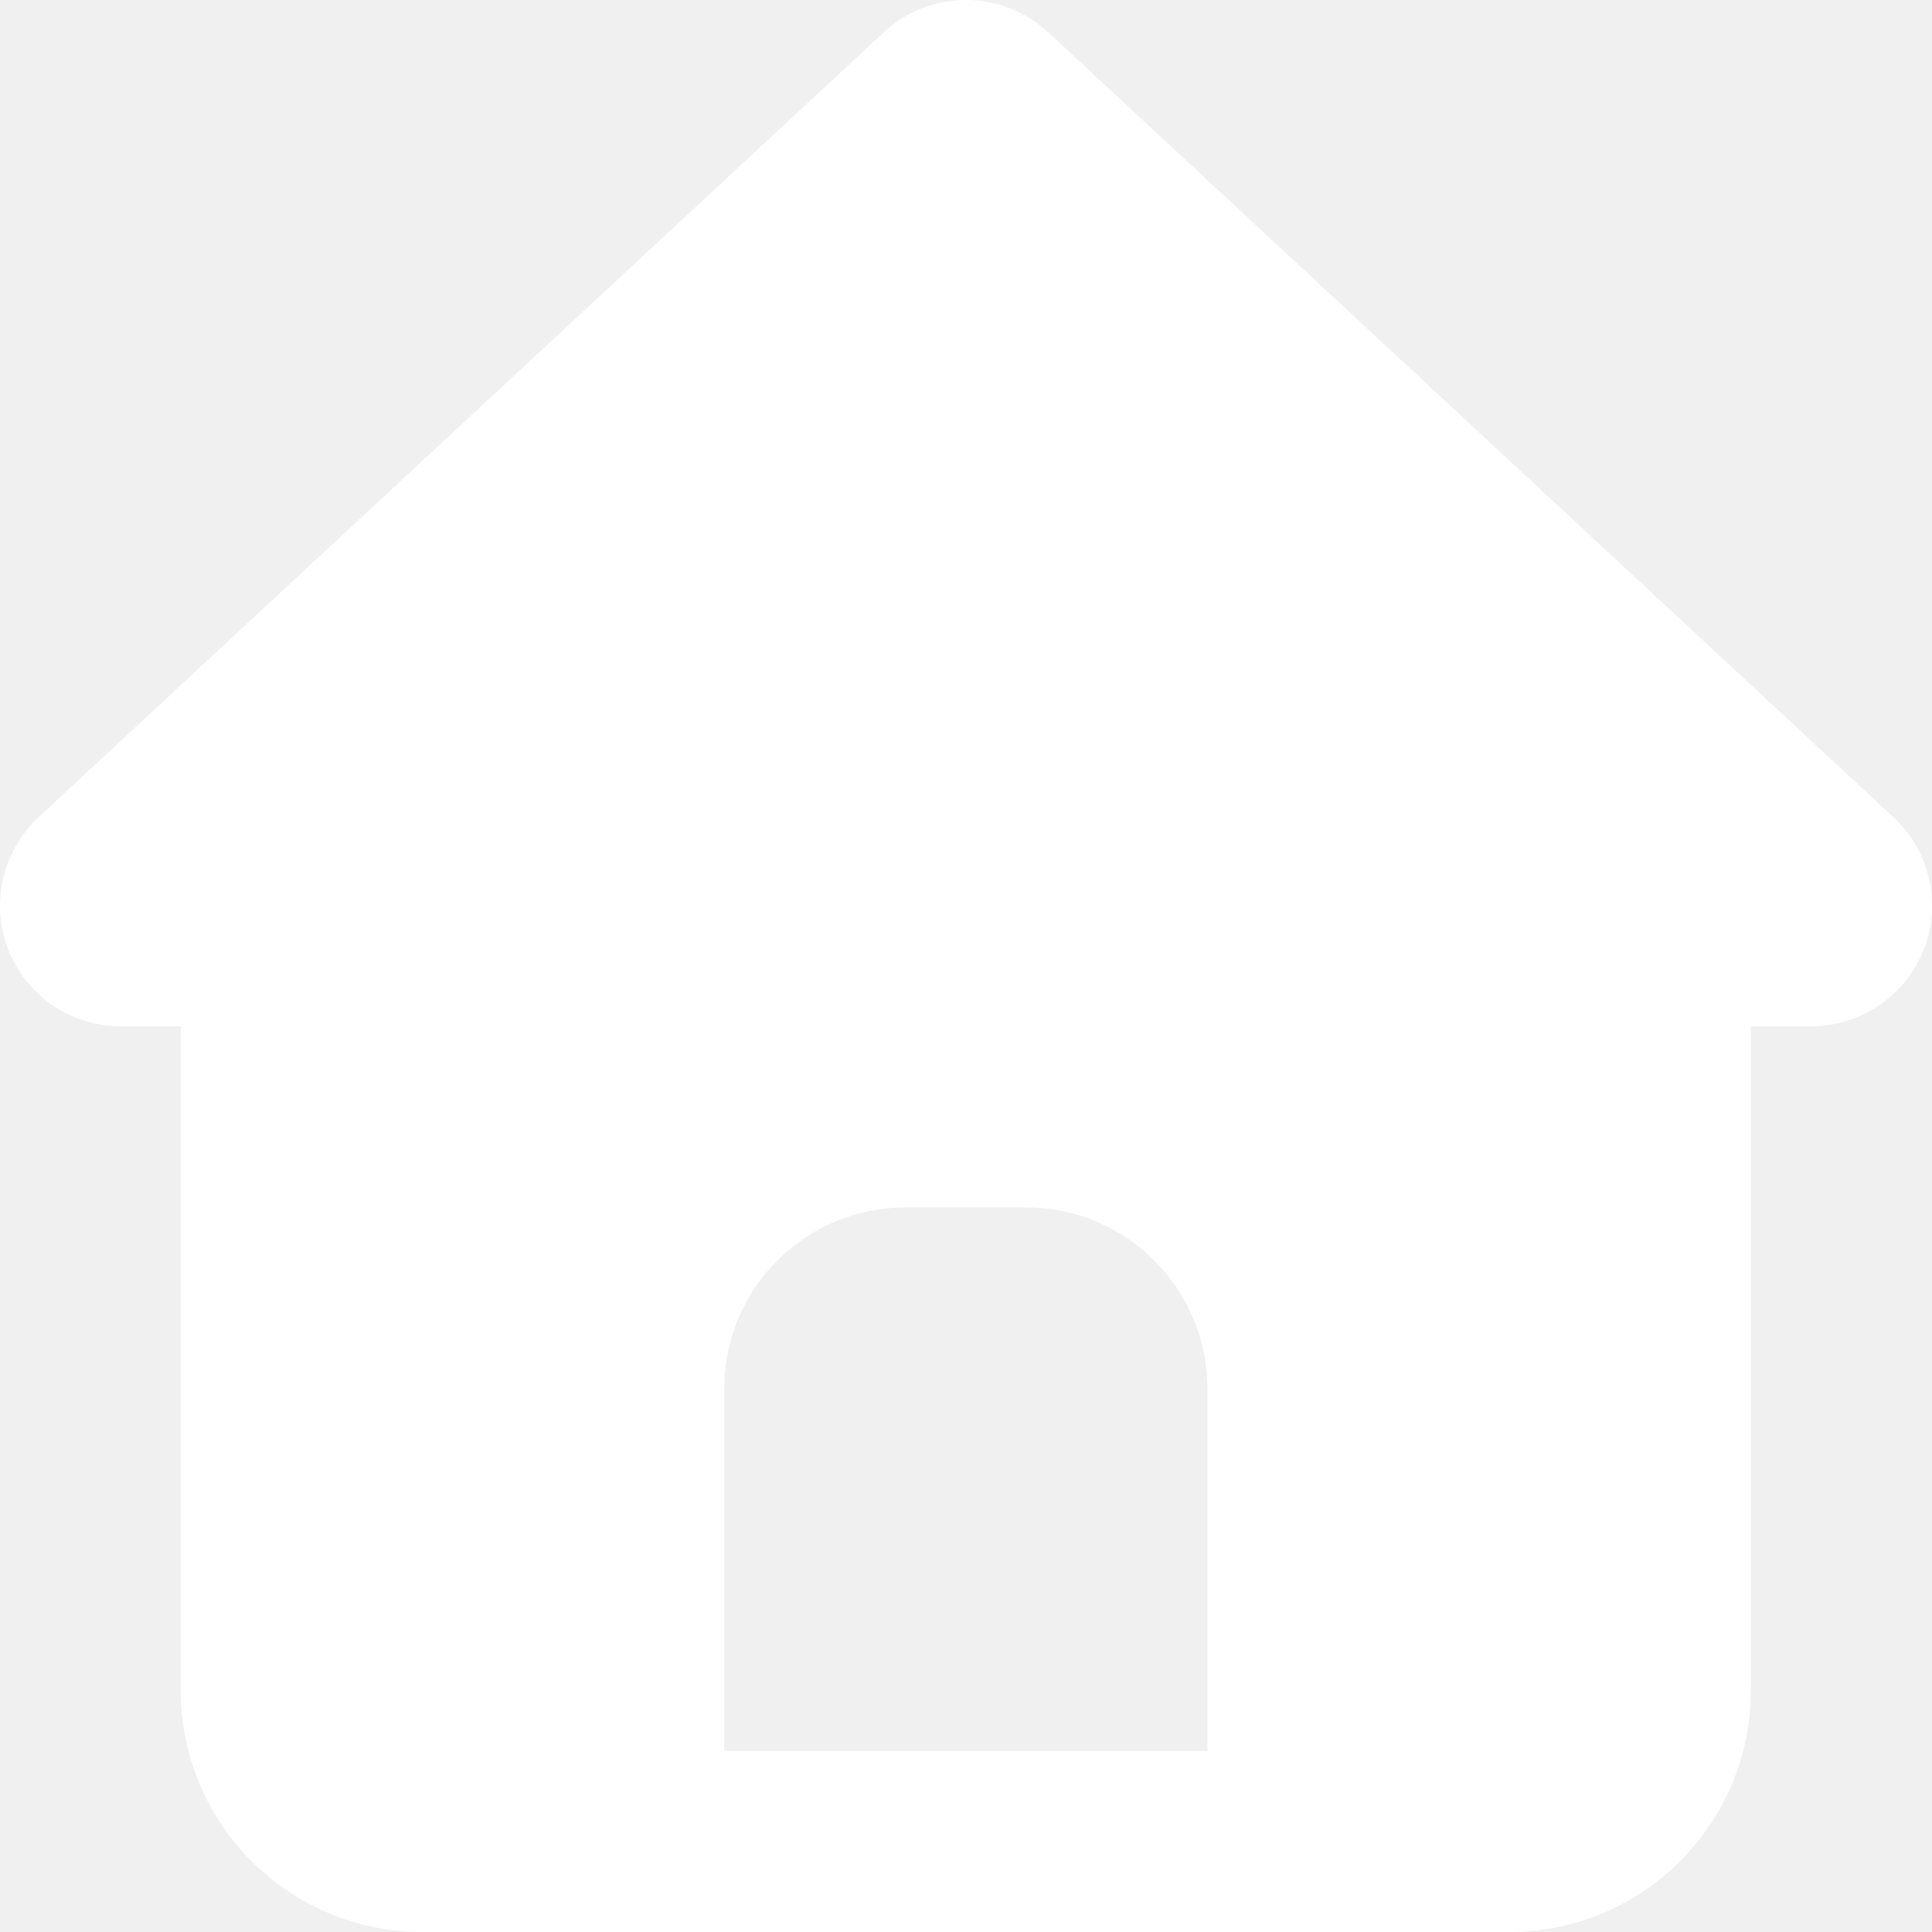
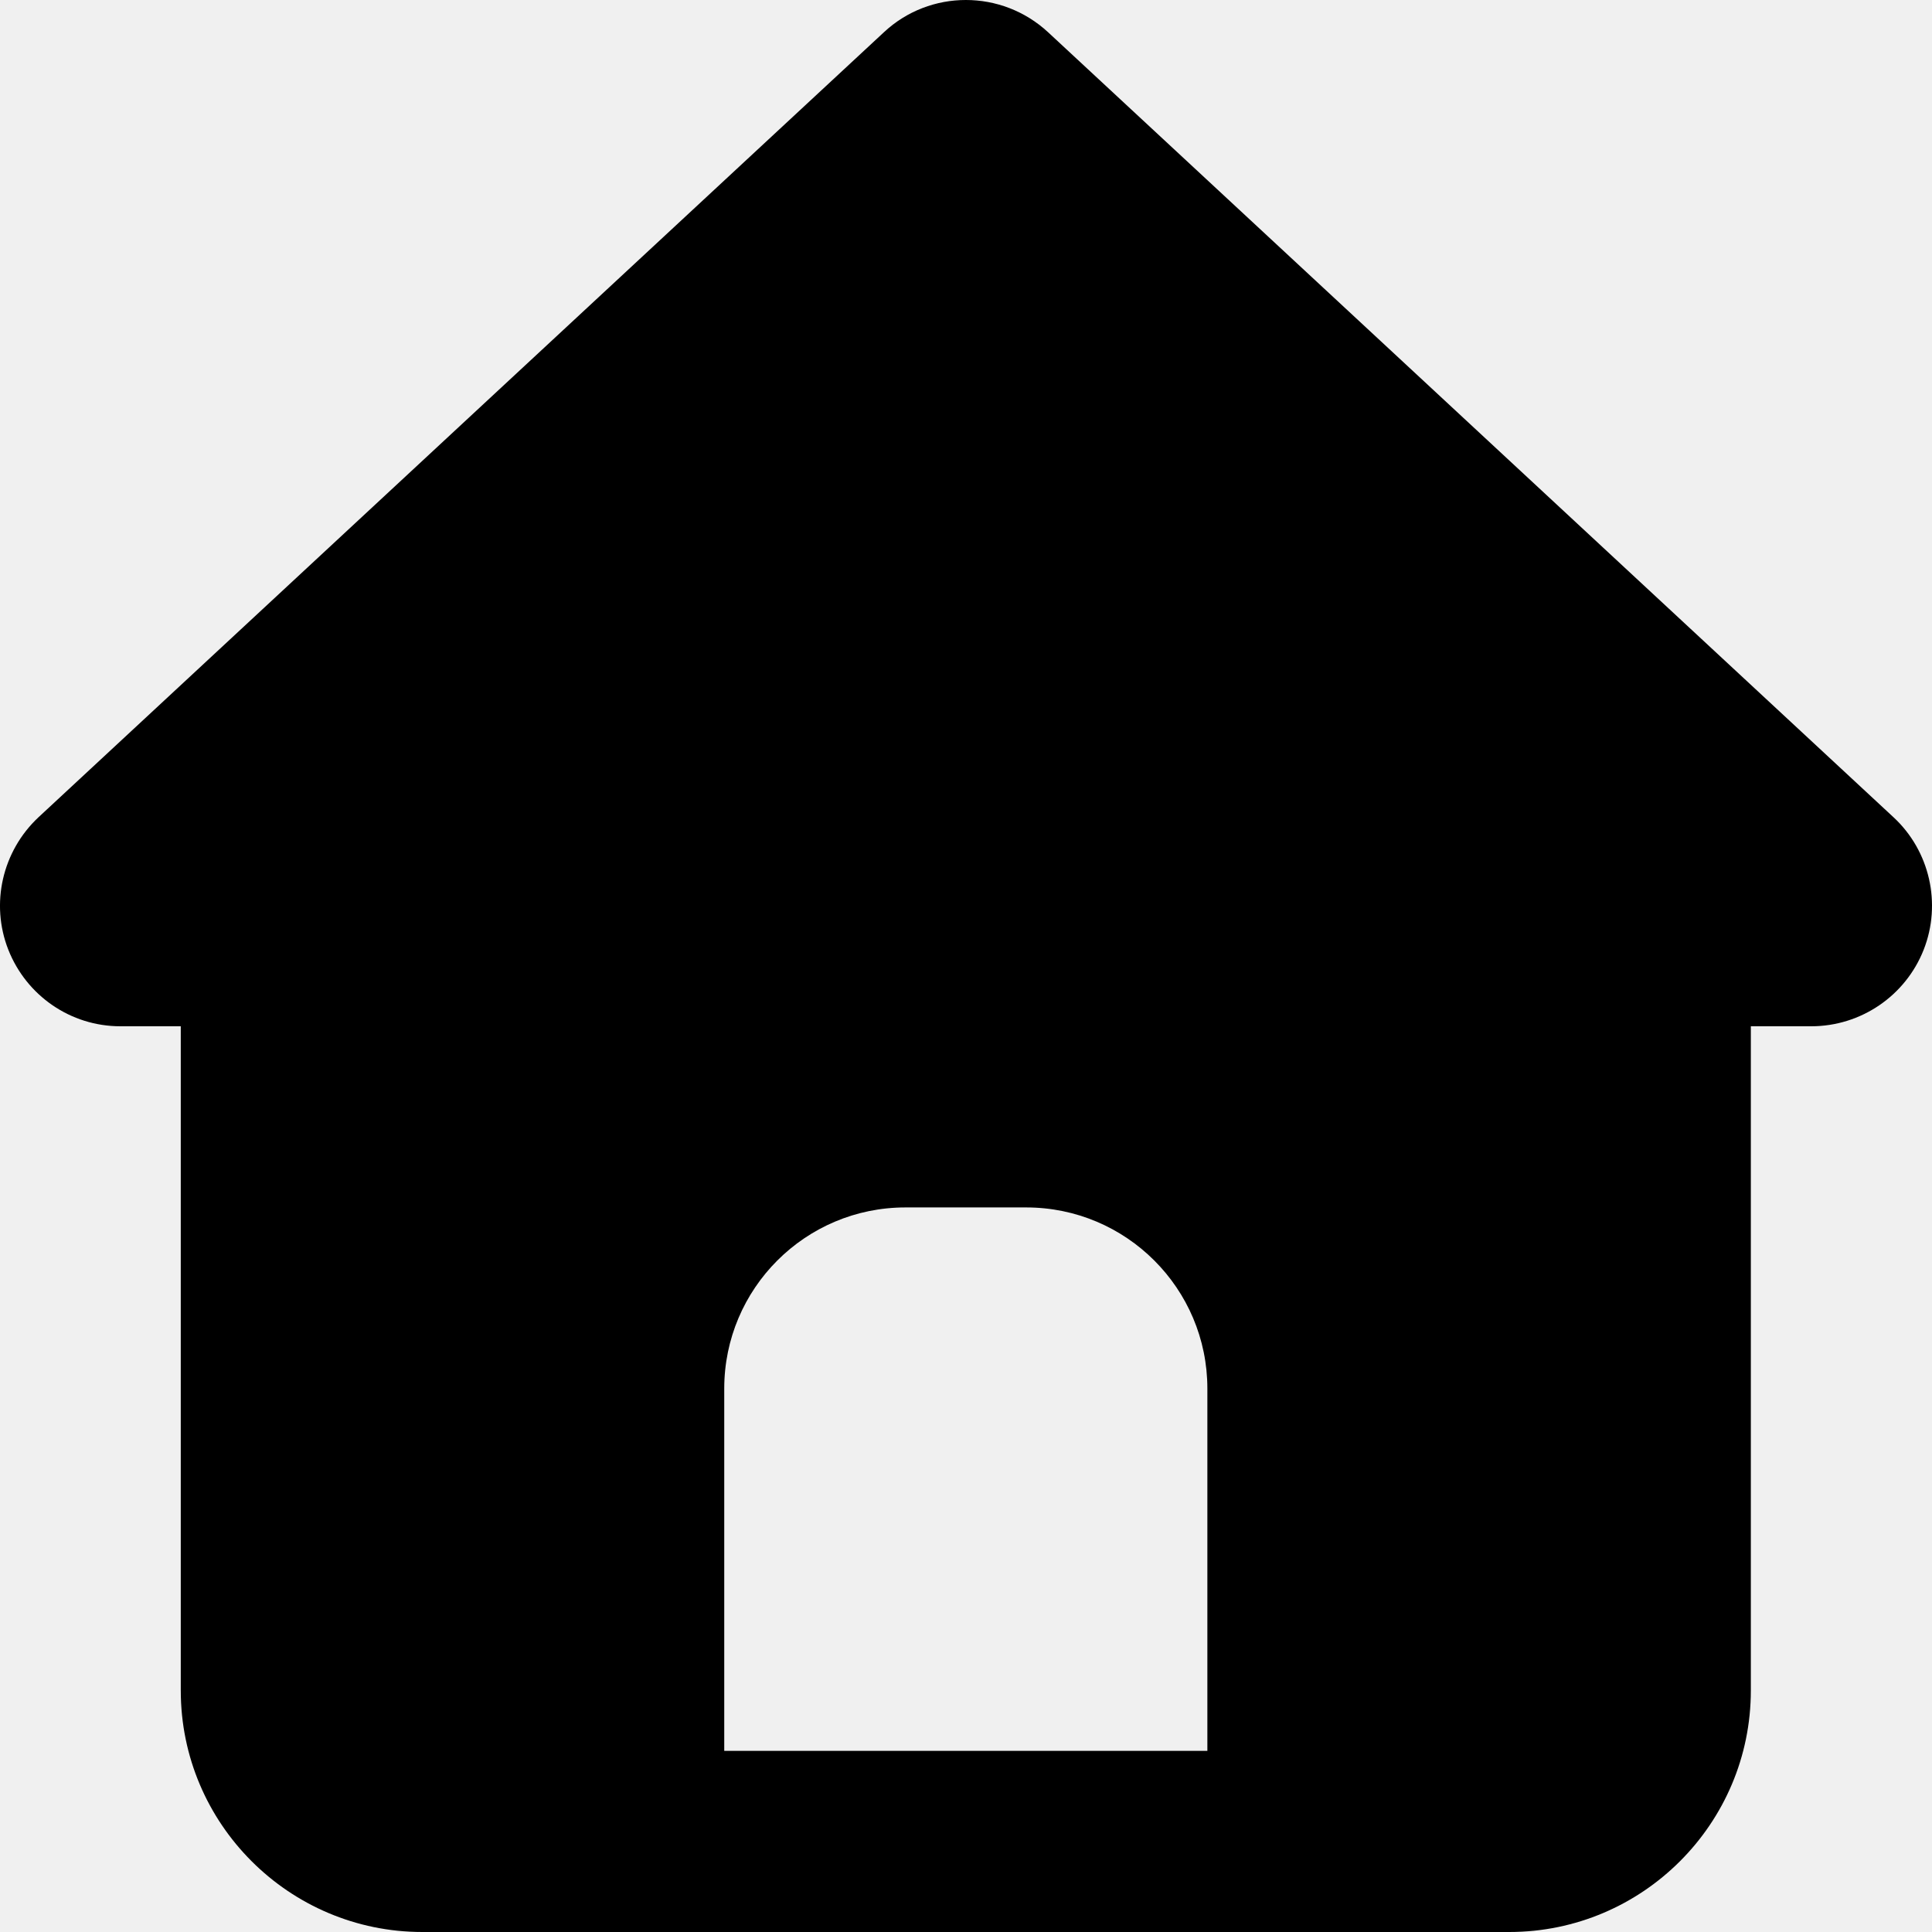
<svg xmlns="http://www.w3.org/2000/svg" width="30" height="30" viewBox="0 0 30 30" fill="none">
-   <path d="M16.275 0.501C15.554 -0.167 14.44 -0.167 13.725 0.501L0.598 12.69C0.035 13.217 -0.152 14.032 0.129 14.747C0.411 15.461 1.096 15.936 1.87 15.936H2.807V26.25C2.807 28.318 4.489 30 6.558 30H23.436C25.505 30 27.187 28.318 27.187 26.25V15.936H28.124C28.898 15.936 29.59 15.461 29.871 14.747C30.152 14.032 29.965 13.211 29.402 12.69L16.275 0.501ZM14.059 18.749H15.935C17.488 18.749 18.748 20.009 18.748 21.562V27.187H11.246V21.562C11.246 20.009 12.506 18.749 14.059 18.749Z" fill="white" />
+   <path d="M16.275 0.501C15.554 -0.167 14.44 -0.167 13.725 0.501L0.598 12.69C0.035 13.217 -0.152 14.032 0.129 14.747C0.411 15.461 1.096 15.936 1.87 15.936H2.807V26.25C2.807 28.318 4.489 30 6.558 30H23.436C25.505 30 27.187 28.318 27.187 26.25V15.936H28.124C28.898 15.936 29.59 15.461 29.871 14.747C30.152 14.032 29.965 13.211 29.402 12.69L16.275 0.501ZM14.059 18.749H15.935C17.488 18.749 18.748 20.009 18.748 21.562V27.187H11.246V21.562C11.246 20.009 12.506 18.749 14.059 18.749Z" fill="currentColor" />
</svg>
